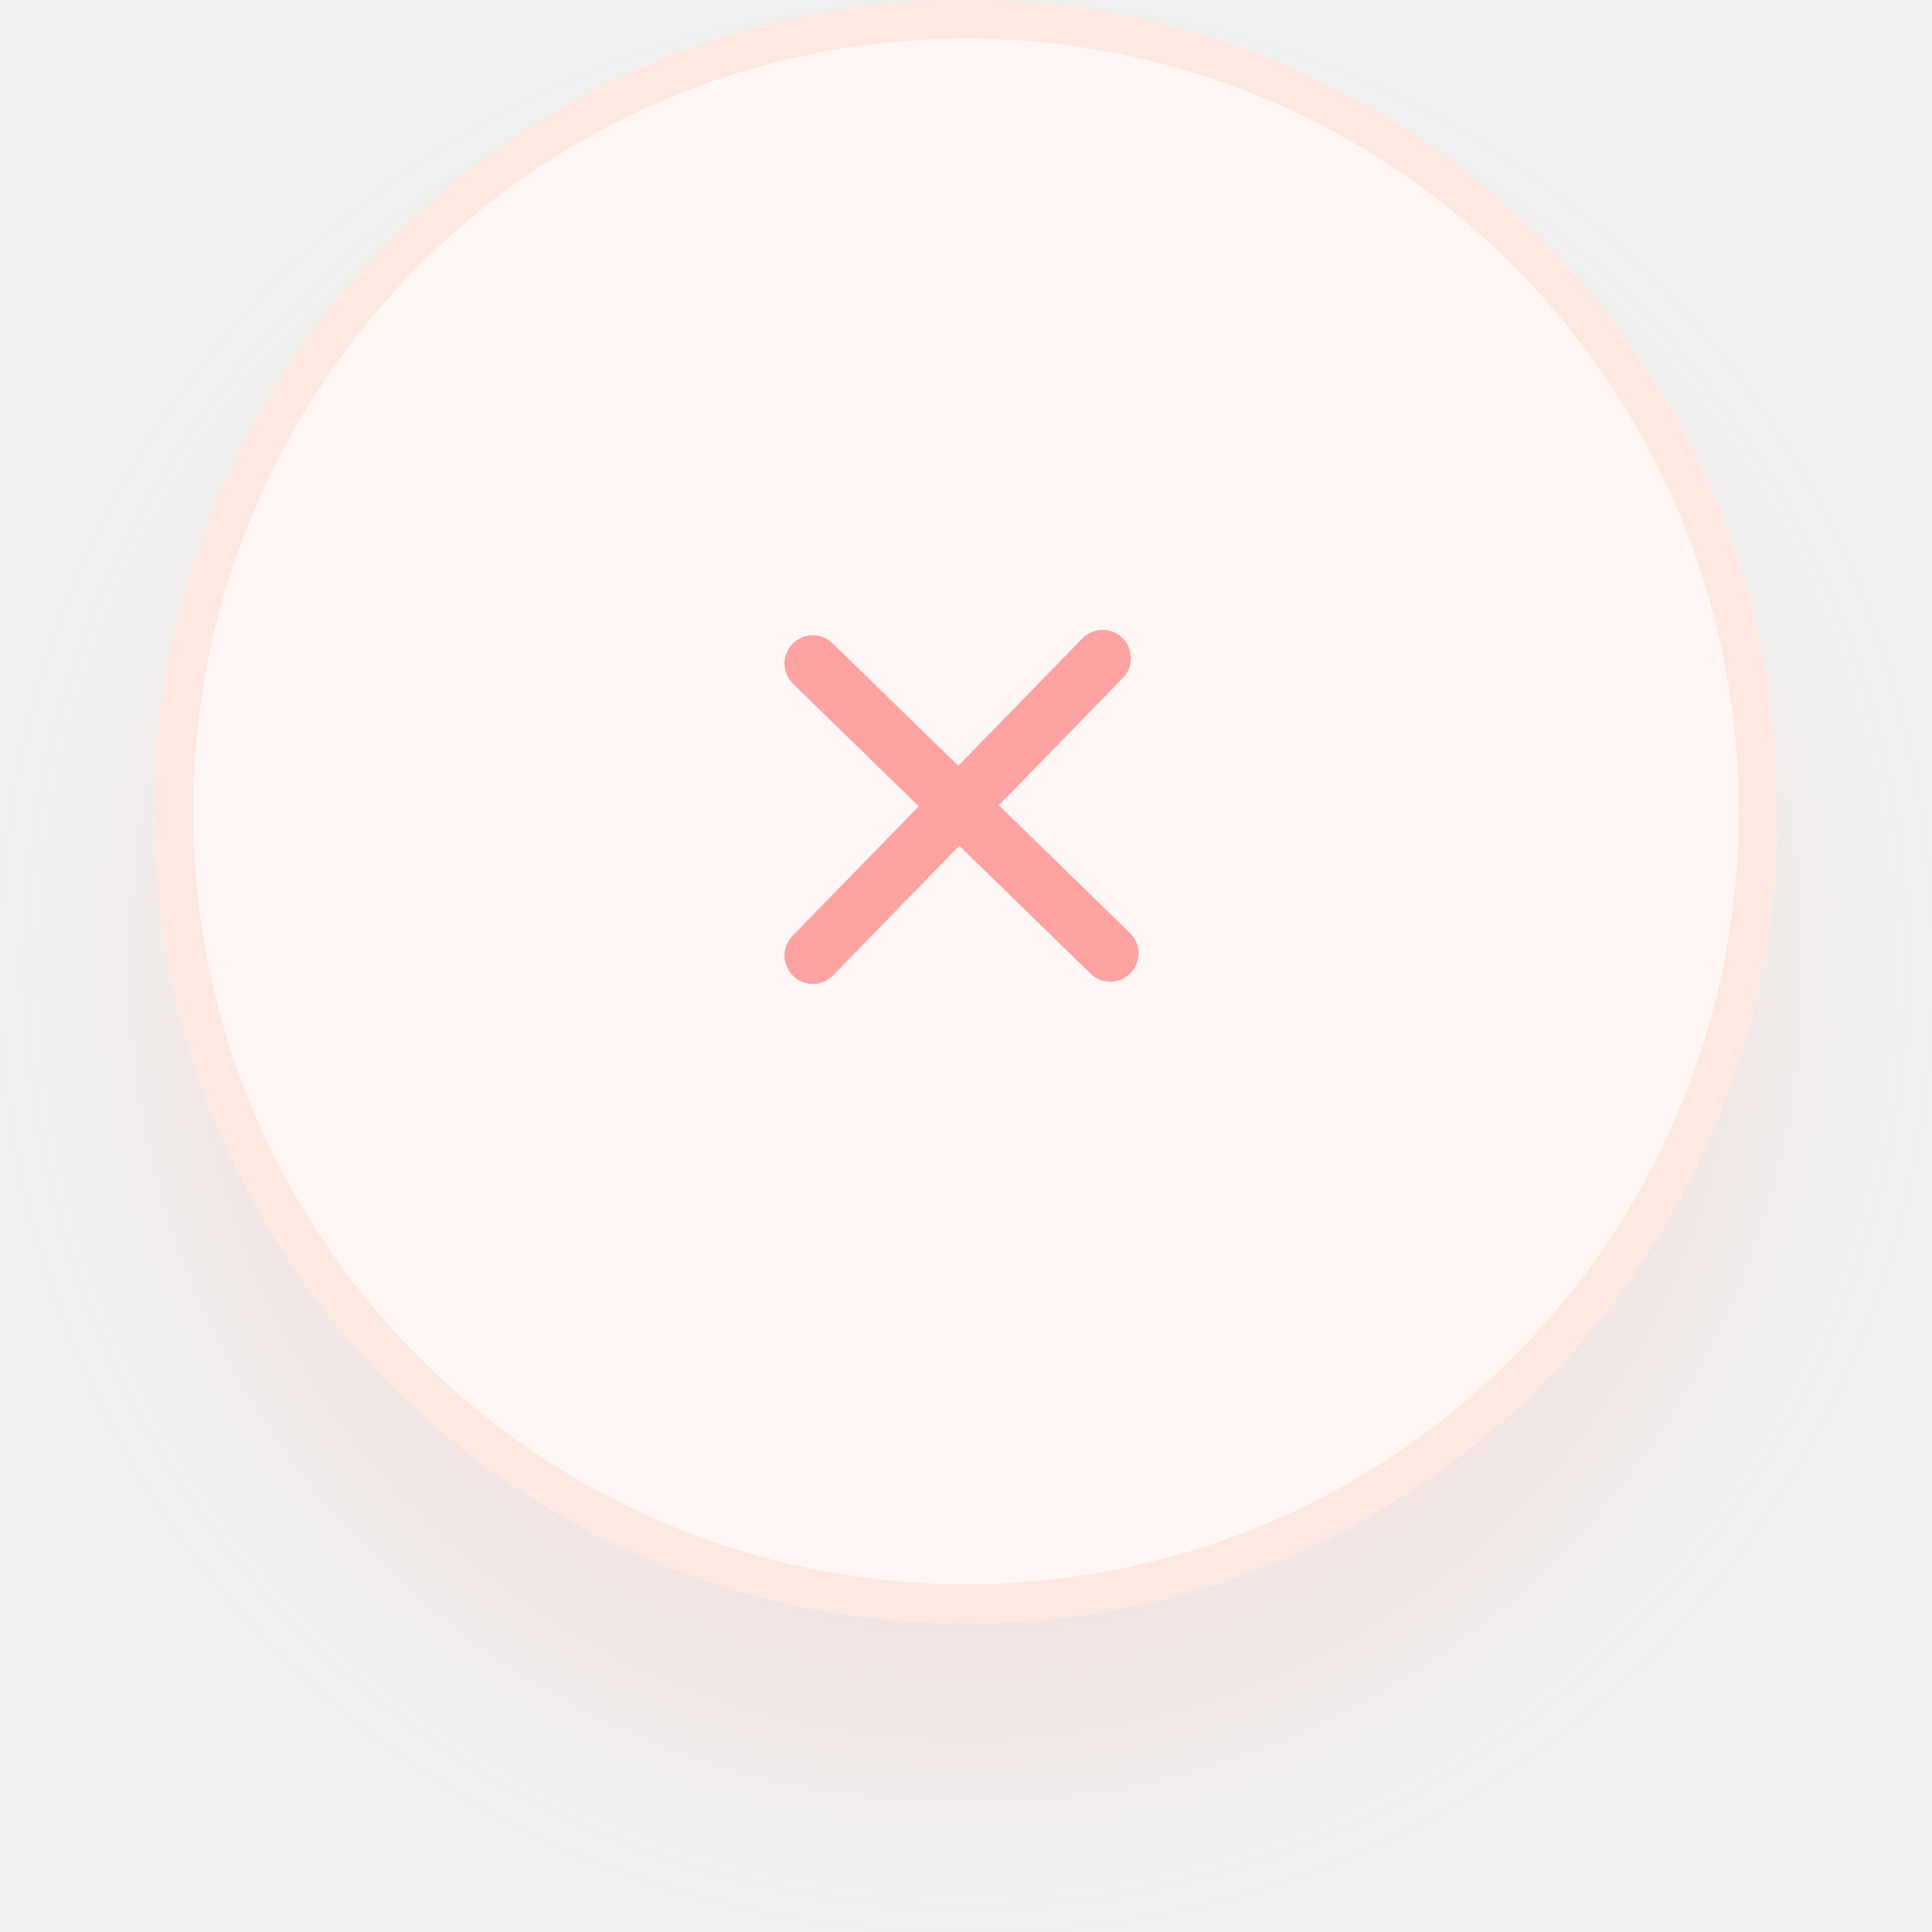
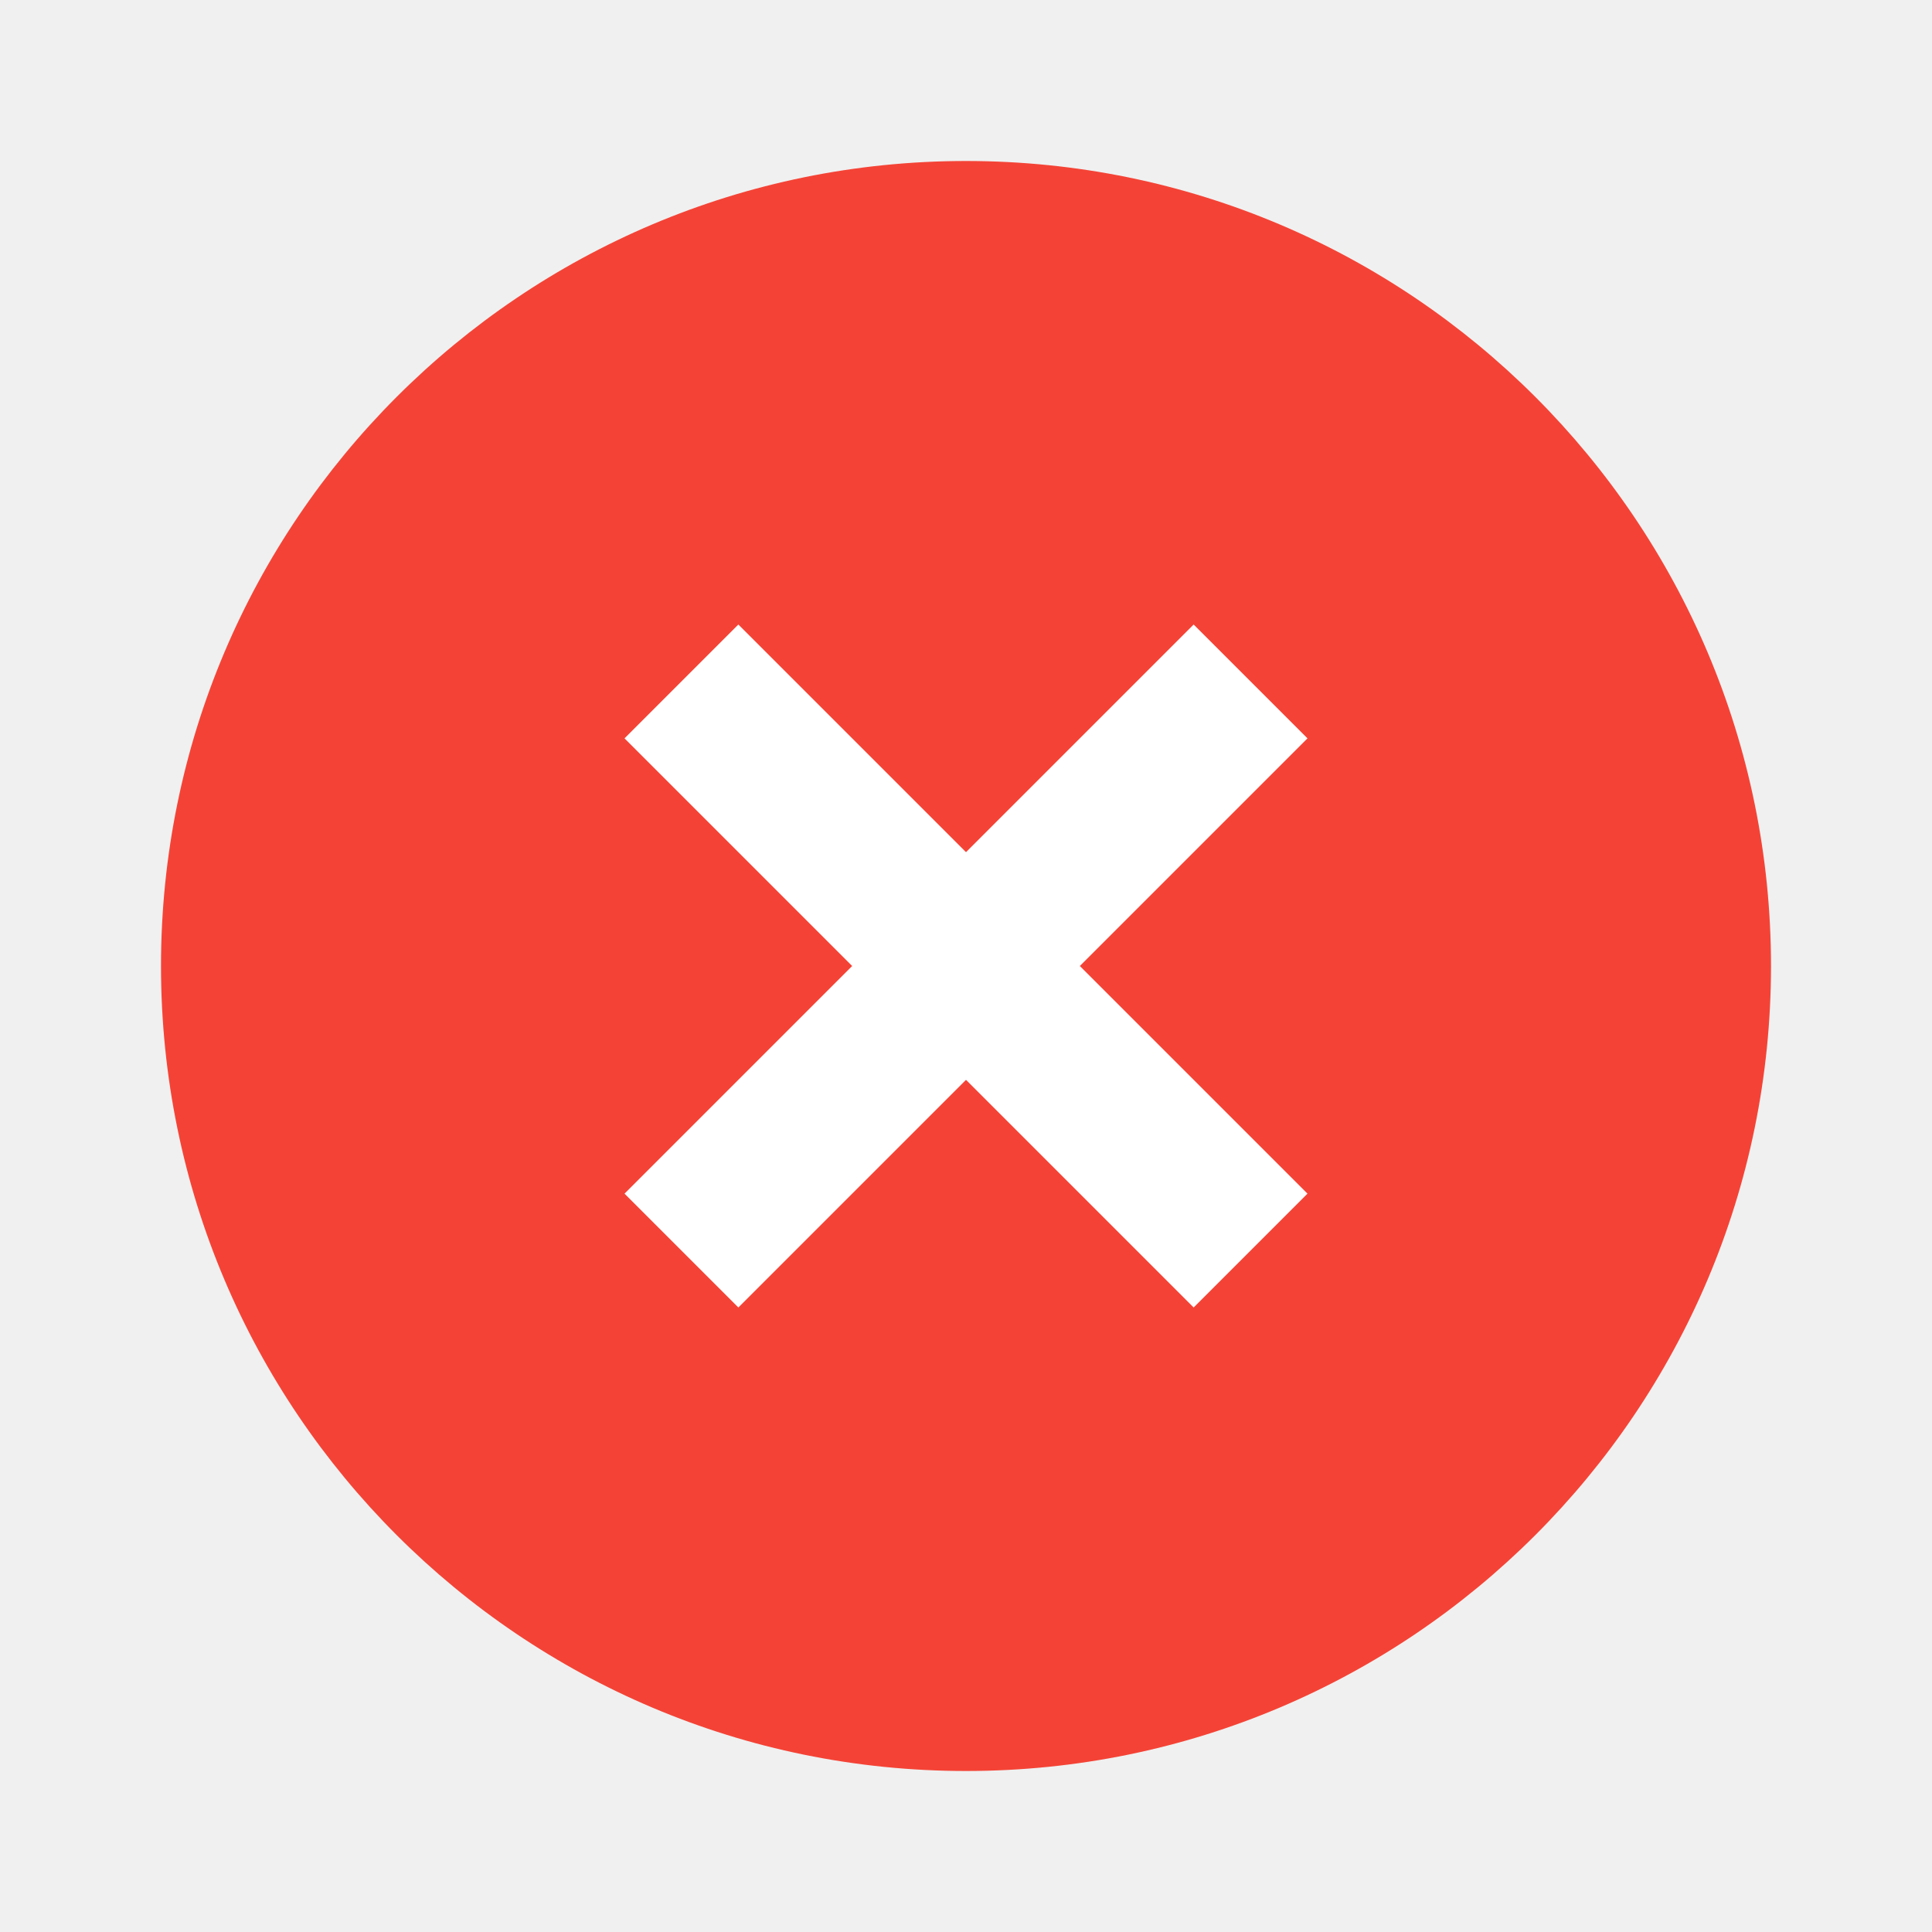
- <svg xmlns="http://www.w3.org/2000/svg" width="50" height="50" viewBox="0 0 50 50" fill="none">
-   <g filter="url(#filter0_d_5853_358)">
-     <circle cx="25" cy="21" r="21" fill="#FEF7F5" />
-     <circle cx="25" cy="21" r="20.5" stroke="#FFE7E2" />
-   </g>
-   <rect x="20" y="24.744" width="12.211" height="1.465" rx="0.733" transform="rotate(-45.7402 20 24.7441)" fill="#FFA2A2" />
-   <rect x="28.746" y="25.709" width="12.211" height="1.465" rx="0.733" transform="rotate(-135.74 28.7461 25.709)" fill="#FFA2A2" />
-   <defs>
-     <filter id="filter0_d_5853_358" x="0" y="0" width="50" height="50" filterUnits="userSpaceOnUse" color-interpolation-filters="sRGB">
-       <feFlood flood-opacity="0" result="BackgroundImageFix" />
-       <feColorMatrix in="SourceAlpha" type="matrix" values="0 0 0 0 0 0 0 0 0 0 0 0 0 0 0 0 0 0 127 0" result="hardAlpha" />
-       <feOffset dy="4" />
-       <feGaussianBlur stdDeviation="2" />
-       <feComposite in2="hardAlpha" operator="out" />
-       <feColorMatrix type="matrix" values="0 0 0 0 0.973 0 0 0 0 0.745 0 0 0 0 0.702 0 0 0 0.2 0" />
-       <feBlend mode="normal" in2="BackgroundImageFix" result="effect1_dropShadow_5853_358" />
-       <feBlend mode="normal" in="SourceGraphic" in2="effect1_dropShadow_5853_358" result="shape" />
-     </filter>
-   </defs>
+ <svg xmlns="http://www.w3.org/2000/svg" viewBox="0 0 48 48" width="48px" height="48px">
+   <path fill="#f44336" d="M44,24c0,11.045-8.955,20-20,20S4,35.045,4,24S12.955,4,24,4S44,12.955,44,24z" />
+   <path fill="#fff" d="M29.656,15.516l2.828,2.828l-14.14,14.14l-2.828-2.828L29.656,15.516z" />
+   <path fill="#fff" d="M32.484,29.656l-2.828,2.828l-14.14-14.14l2.828-2.828L32.484,29.656z" />
</svg>
